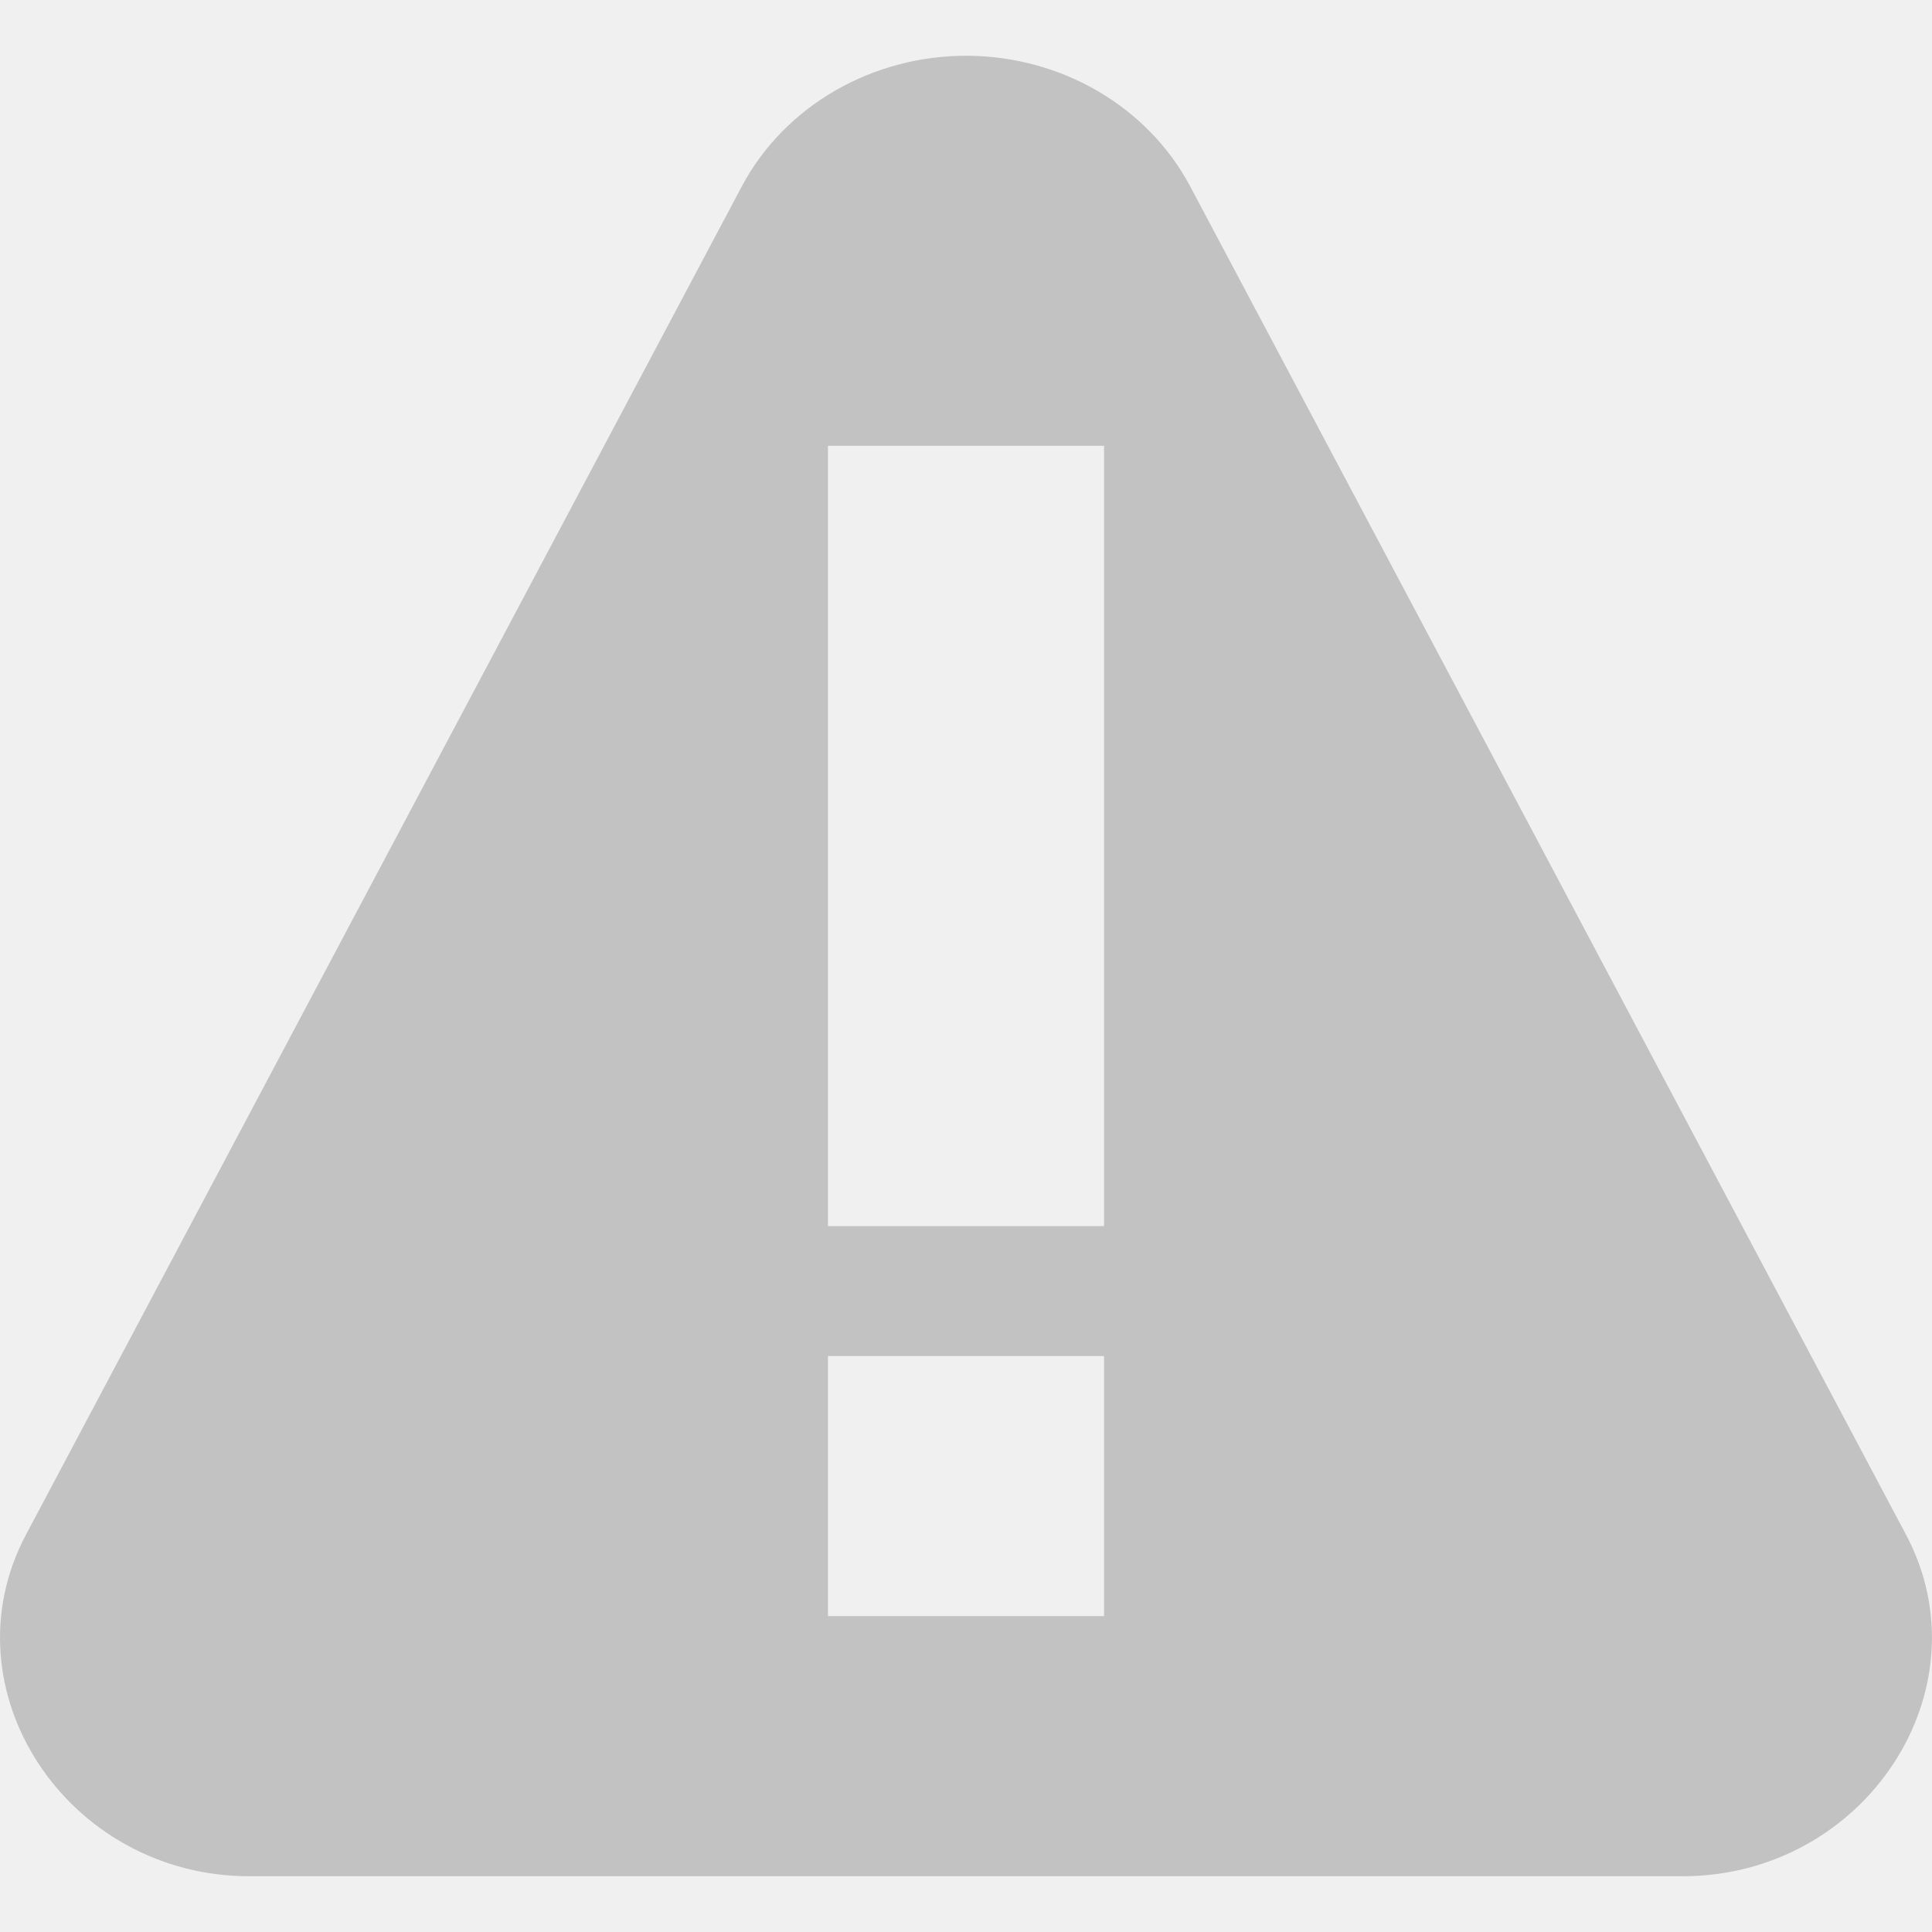
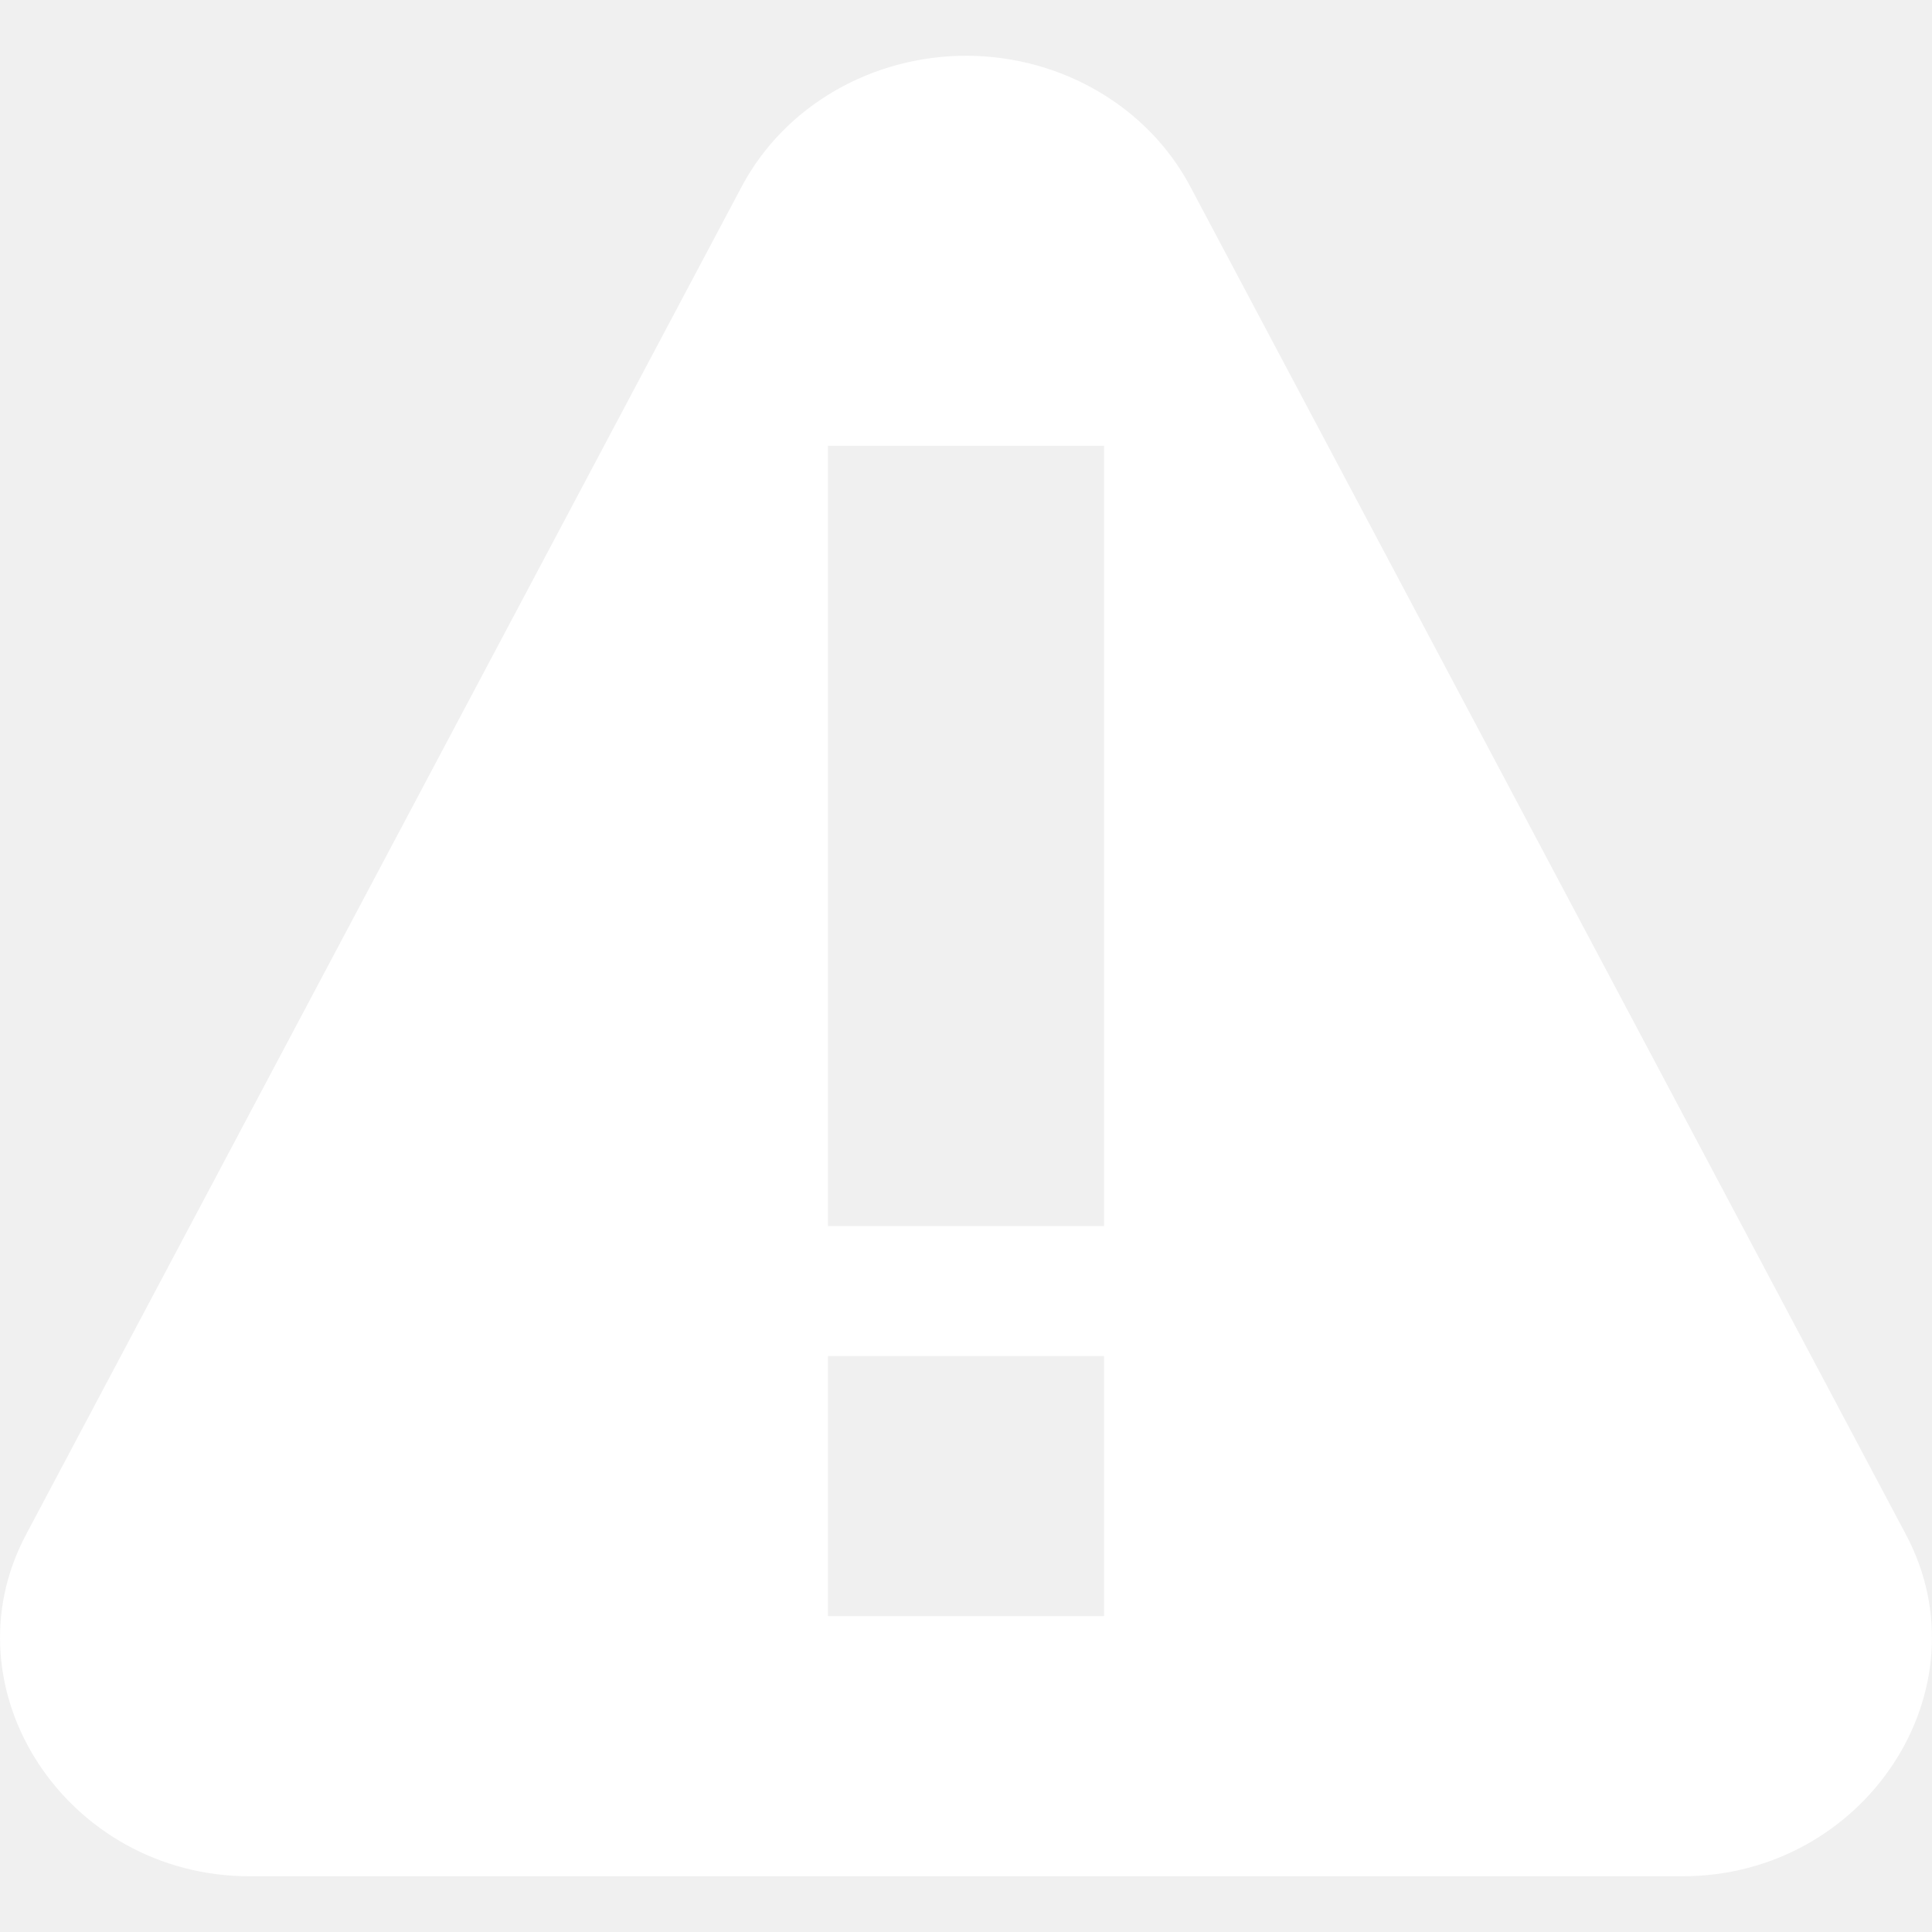
<svg xmlns="http://www.w3.org/2000/svg" viewBox="0 0 20 20" xml:space="preserve" version="1.1" id="svg1">
  <defs id="defs1" />
-   <path fill="#c2c2c2" d="M 10.017,0.577 A 2.601,2.45 0 0 0 7.681,1.926 L 0.269,15.887 c -0.849,1.599 0.419,3.536 2.315,3.536 H 17.416 c 1.896,0 3.162,-1.936 2.316,-3.534 L 12.319,1.926 A 2.598,2.447 0 0 0 10.019,0.577 Z M 8.571,4.615 H 11.429 V 12.692 H 8.571 Z m 0,9.423 h 2.858 v 2.692 H 8.571 Z" id="path1" style="fill:#c2c2c2;fill-opacity:1;stroke-width:1.387" />
+   <path fill="#c2c2c2" d="M 10.017,0.577 A 2.601,2.45 0 0 0 7.681,1.926 L 0.269,15.887 c -0.849,1.599 0.419,3.536 2.315,3.536 H 17.416 c 1.896,0 3.162,-1.936 2.316,-3.534 L 12.319,1.926 A 2.598,2.447 0 0 0 10.019,0.577 Z M 8.571,4.615 H 11.429 V 12.692 H 8.571 Z m 0,9.423 h 2.858 v 2.692 H 8.571 Z" id="path1" style="fill:#ffffff;fill-opacity:1;stroke-width:1.387" />
</svg>
